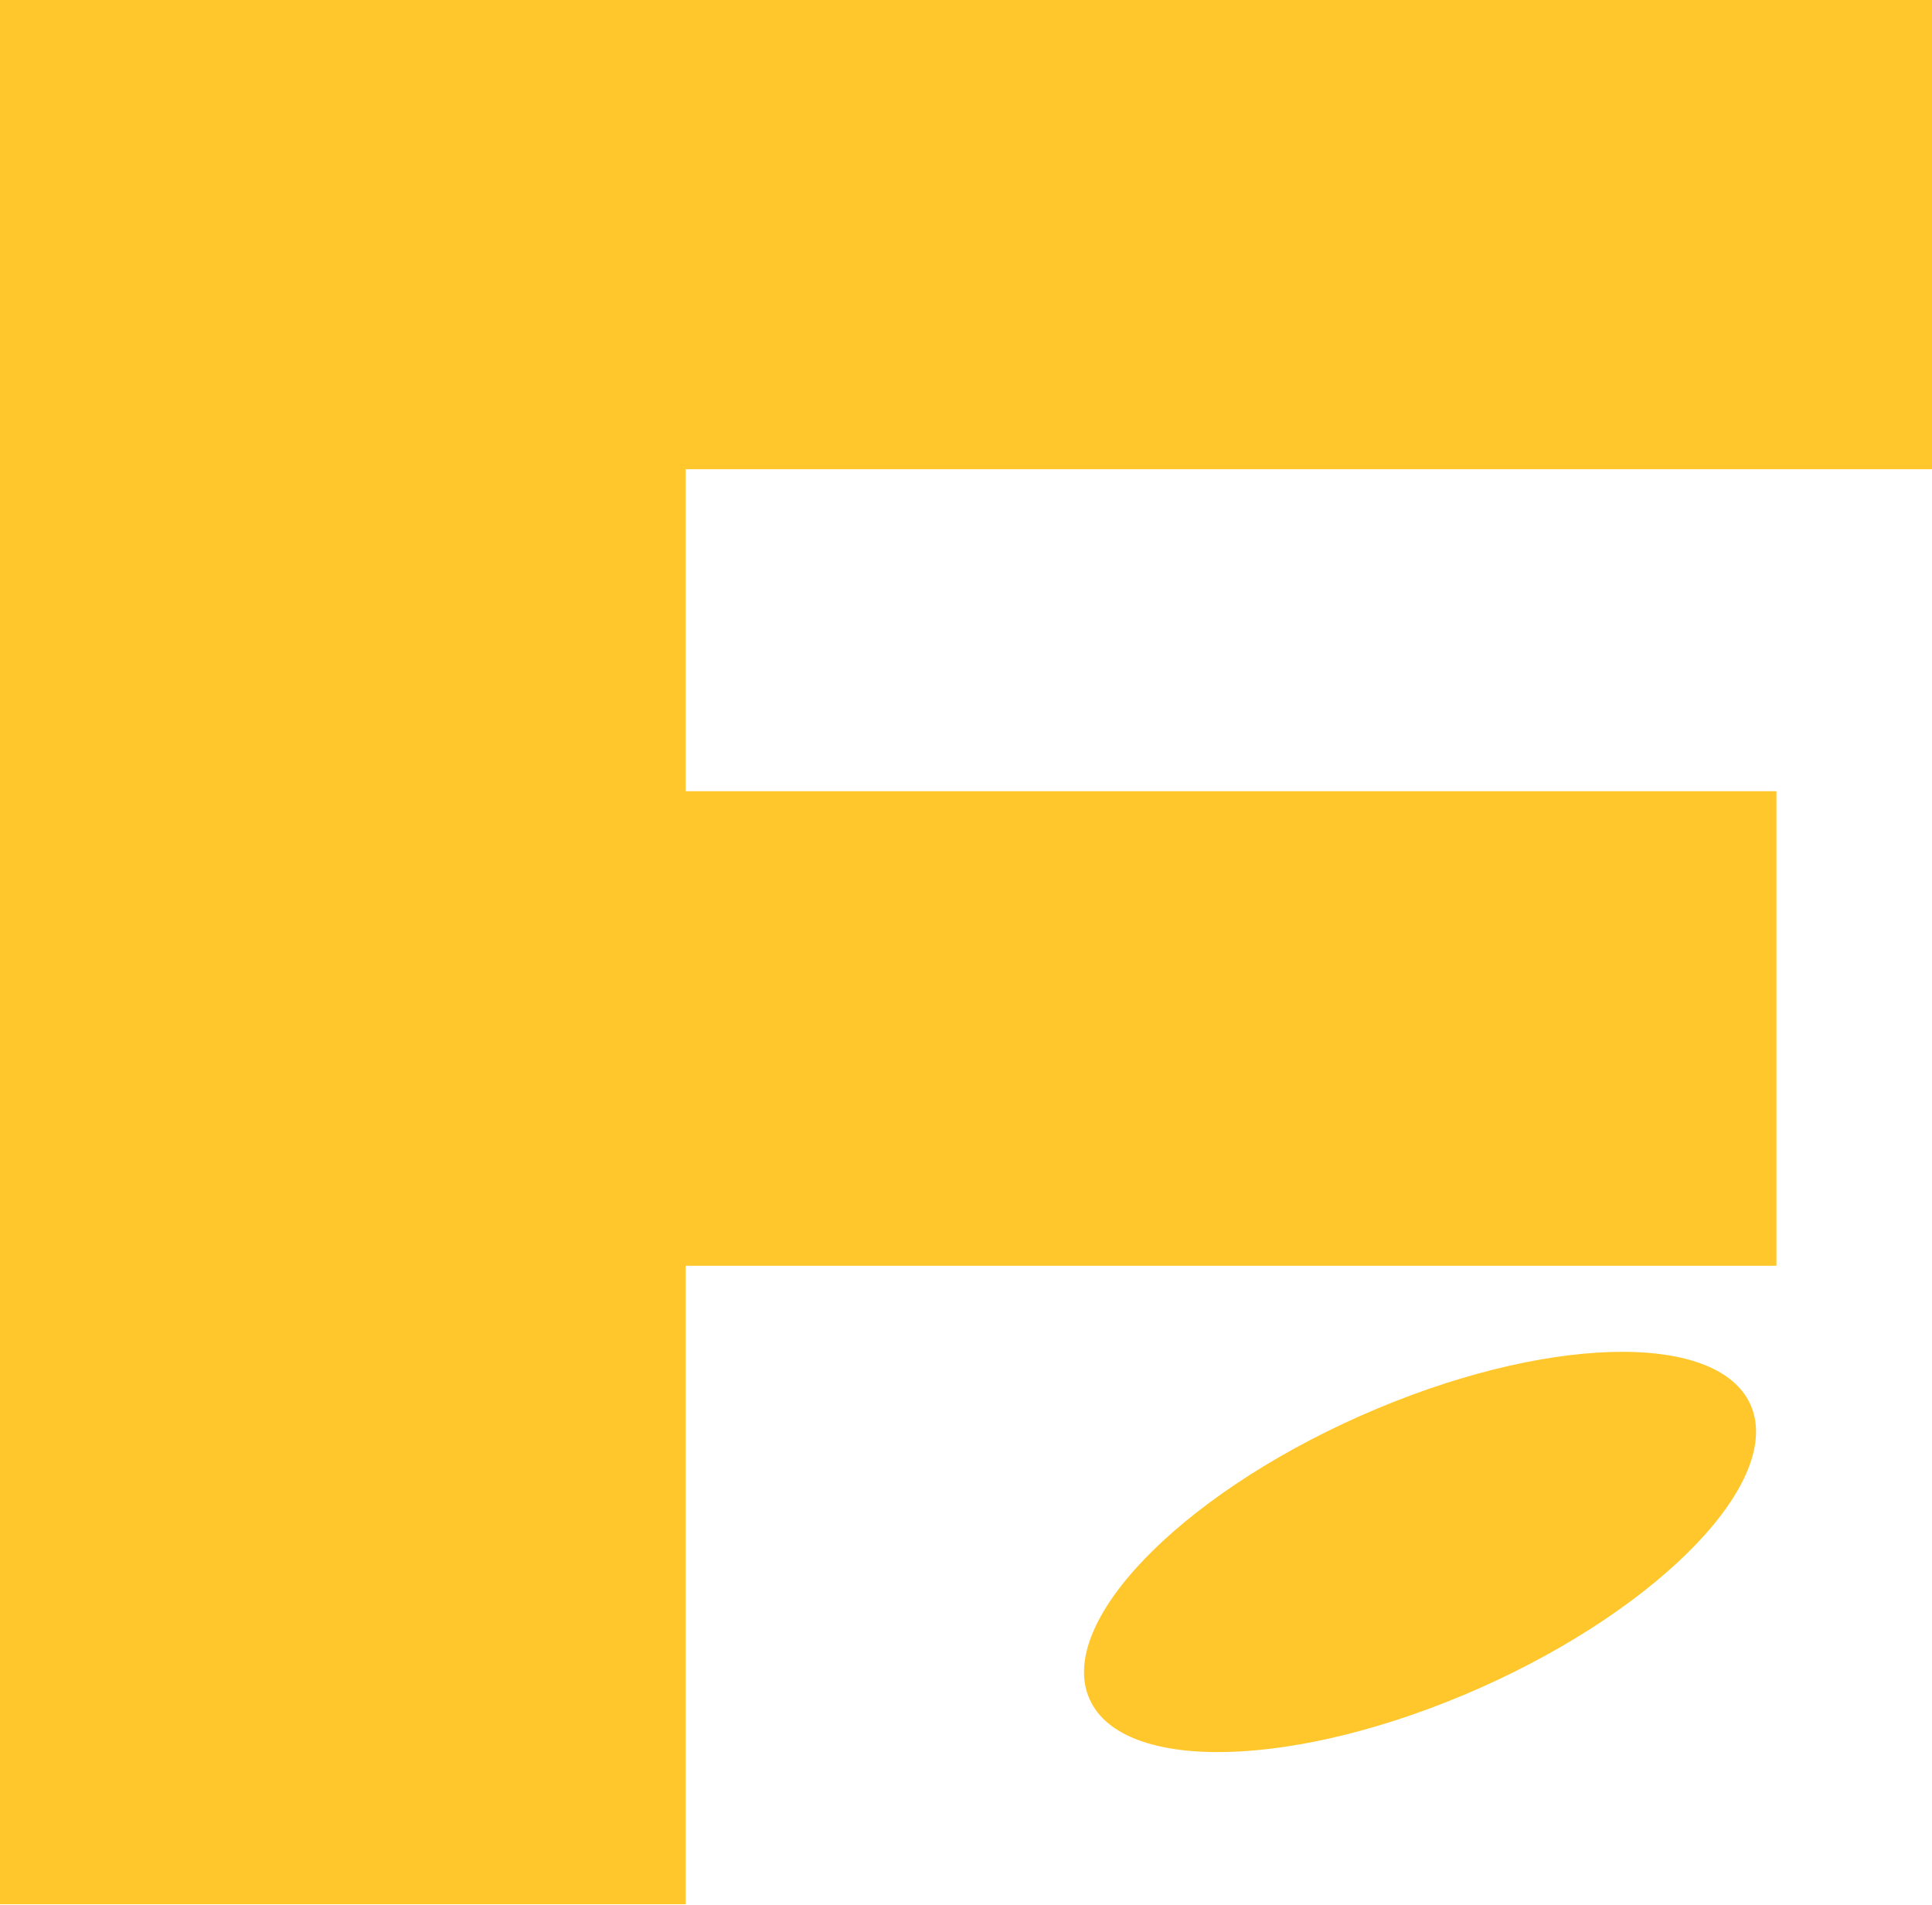
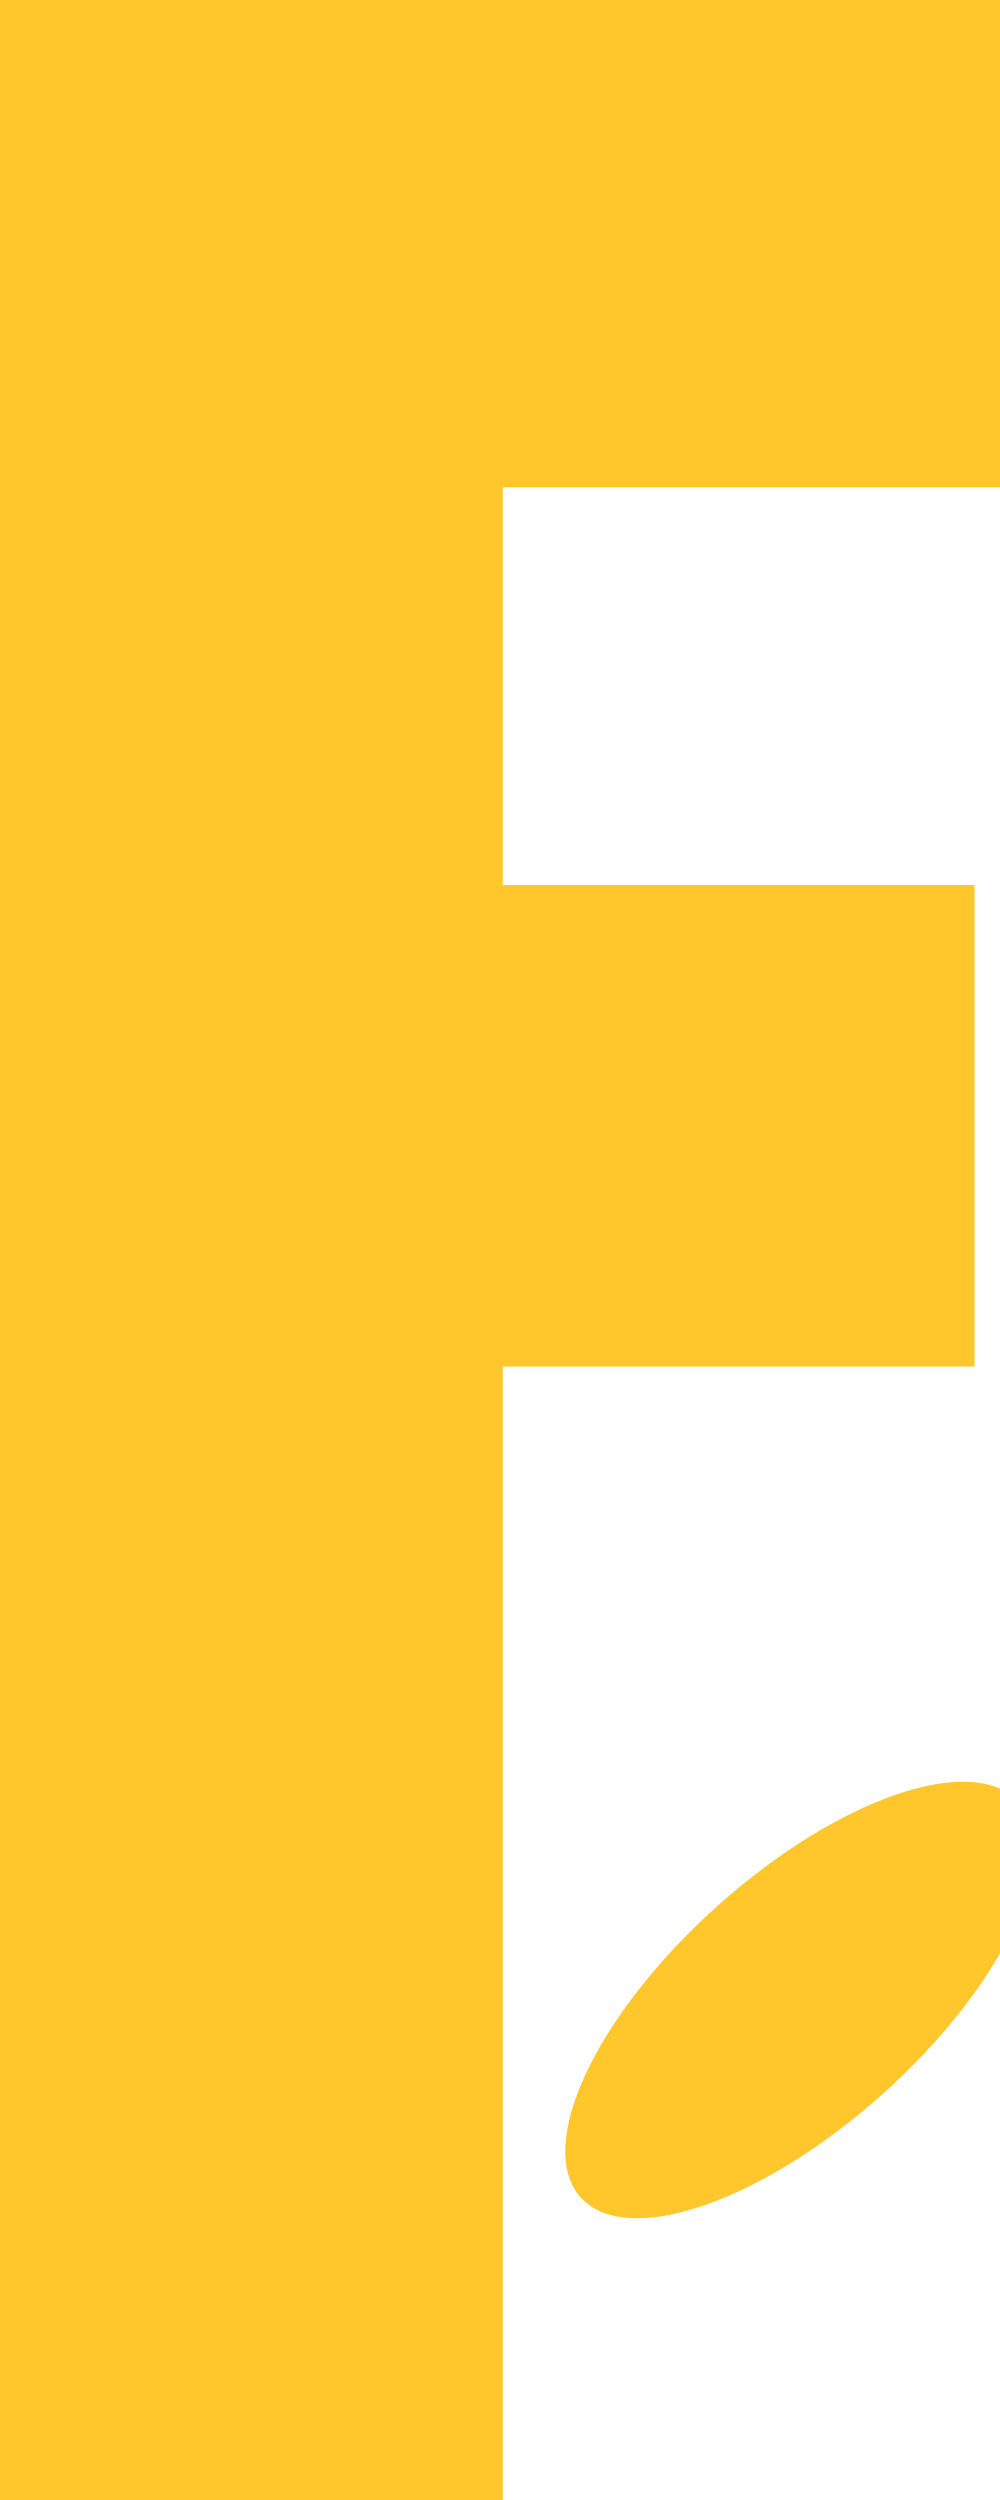
- <svg xmlns="http://www.w3.org/2000/svg" viewBox="0 0 1014.6 1000.0">
+ <svg xmlns="http://www.w3.org/2000/svg" viewBox="0 0 400.0 1000.0">
  <g fill="#FFC72C">
-     <path transform="translate(0 0)" fill-rule="evenodd" d="M0 1000V-2.9H1014.6V246.4H360.1V415.5H932.9V664.7H360.1V1000Z" />
-     <path d="M919.3 737.7C936.8 777.1 873.3 843.6 777.5 886.3C681.6 928.9 589.7 931.6 572.2 892.3C554.6 852.9 618.1 786.4 714.0 743.7C809.9 701.1 901.8 698.4 919.3 737.7Z" />
+     <path transform="translate(0 0)" fill-rule="evenodd" d="M0 1000V0H400V194.9H201.1V354H389.8V546.6H201.1V1000Z" />
+     <path d="M407.7 721.0C426.2 741.6 401.9 793.6 353.5 837.2C305.0 880.8 250.8 899.5 232.3 879.0C213.8 858.4 238.1 806.4 286.5 762.8C335.0 719.2 389.2 700.5 407.7 721.0Z" />
  </g>
</svg>
